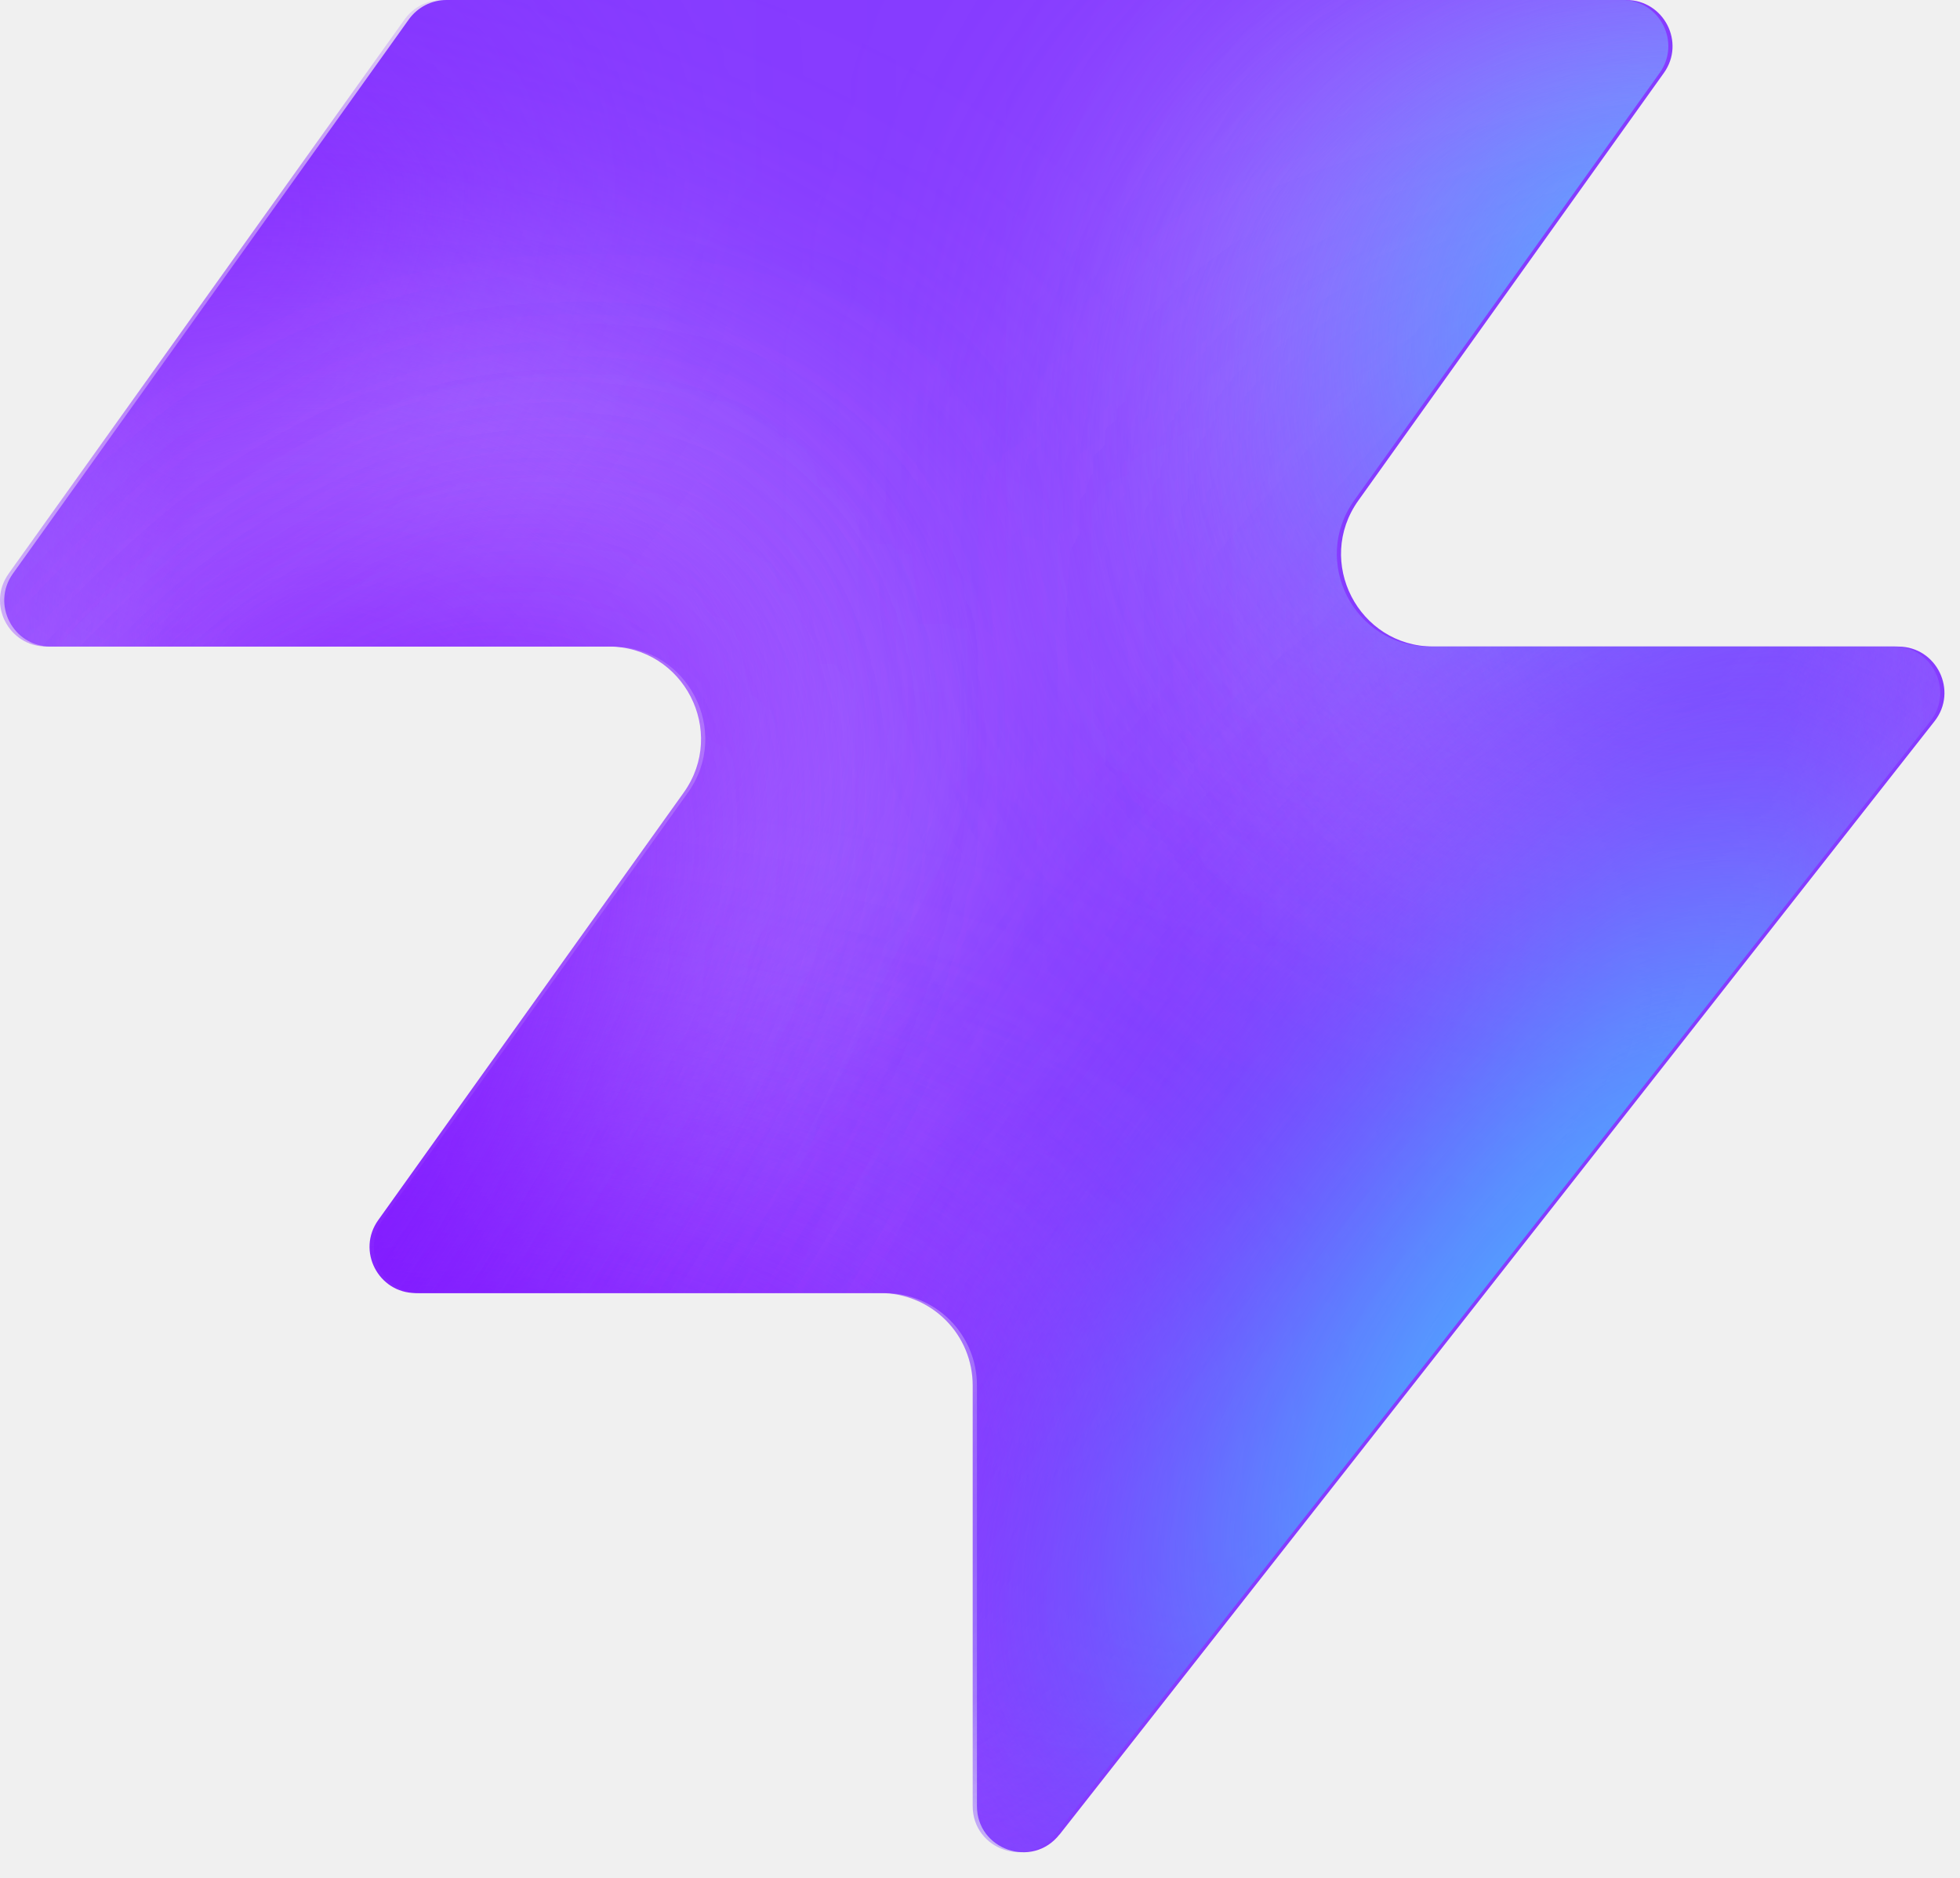
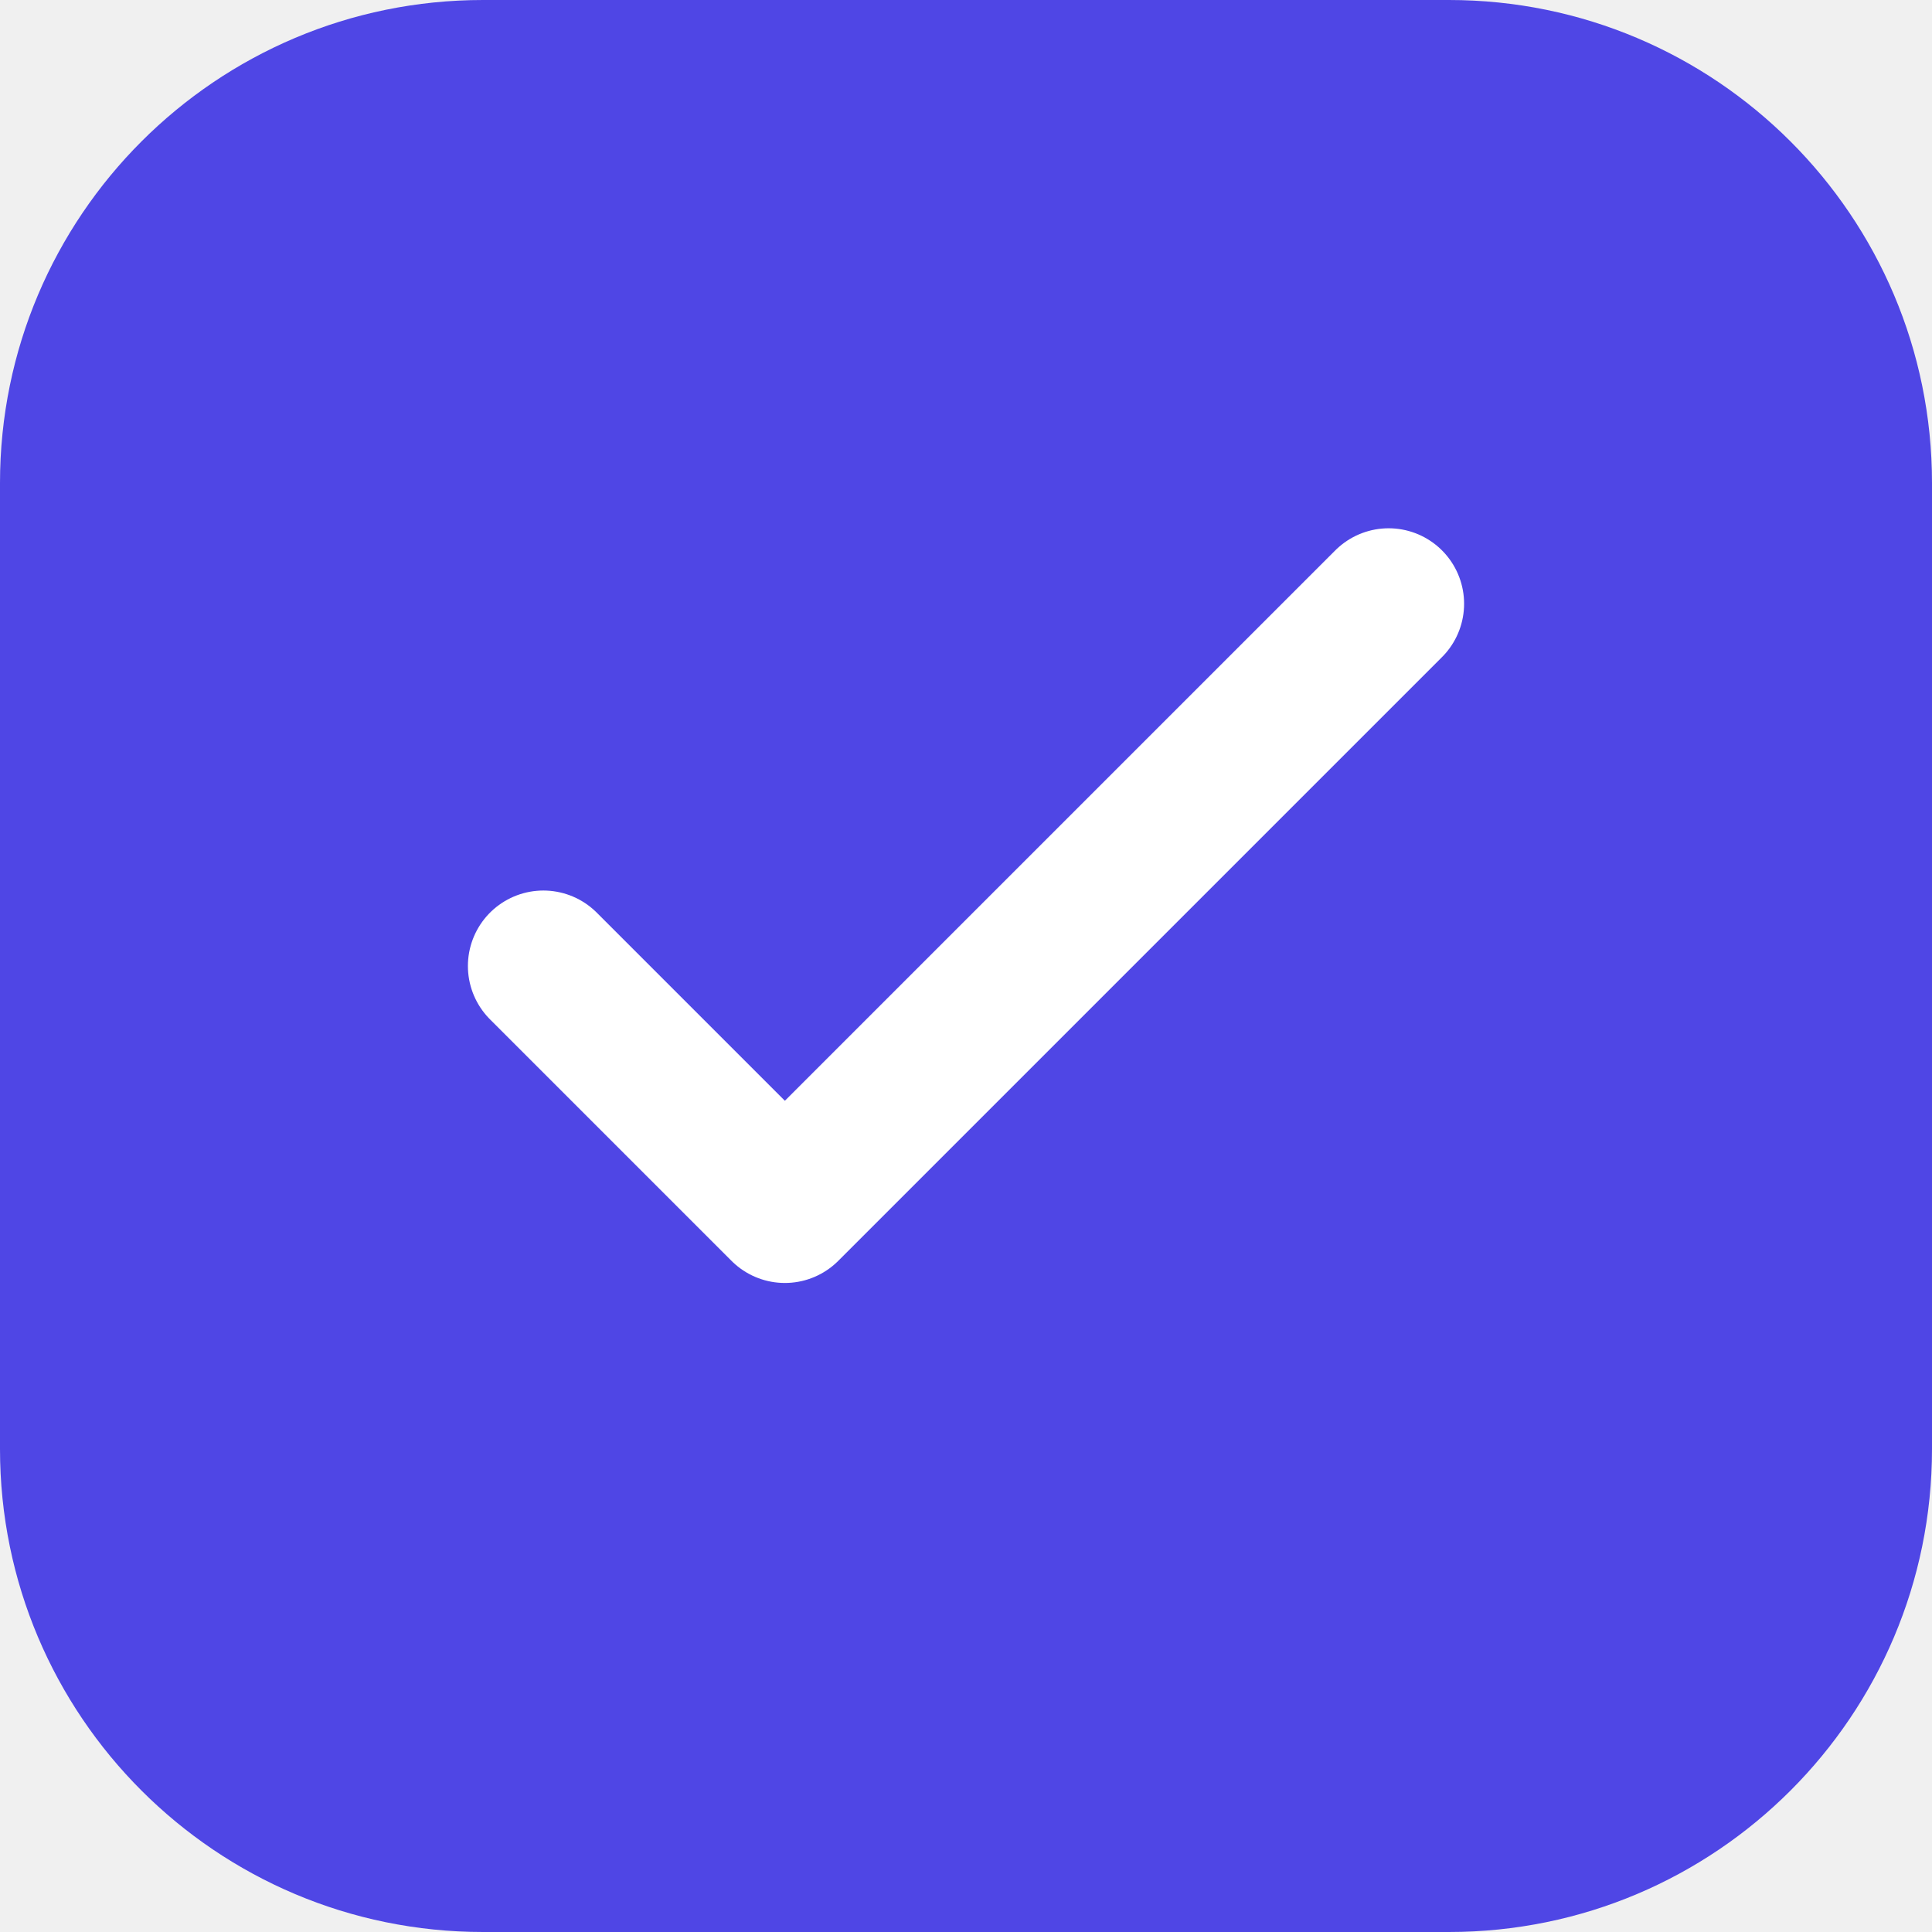
- <svg xmlns="http://www.w3.org/2000/svg" width="48" height="46" fill="none" viewBox="0 0 48 46">
-   <path fill="#863bff" d="M25.946 44.938c-.664.845-2.021.375-2.021-.698V33.937a2.26 2.26 0 0 0-2.262-2.262H10.287c-.92 0-1.456-1.04-.92-1.788l7.48-10.471c1.07-1.497 0-3.578-1.842-3.578H1.237c-.92 0-1.456-1.04-.92-1.788L10.013.474c.214-.297.556-.474.92-.474h28.894c.92 0 1.456 1.04.92 1.788l-7.48 10.471c-1.07 1.498 0 3.579 1.842 3.579h11.377c.943 0 1.473 1.088.89 1.83L25.947 44.94z" style="fill:#863bff;fill:color(display-p3 .525 .23 1);fill-opacity:1" />
-   <mask id="a" width="48" height="46" x="0" y="0" maskUnits="userSpaceOnUse" style="mask-type:alpha">
-     <path fill="#000" d="M25.842 44.938c-.664.844-2.021.375-2.021-.698V33.937a2.26 2.26 0 0 0-2.262-2.262H10.183c-.92 0-1.456-1.04-.92-1.788l7.48-10.471c1.07-1.498 0-3.579-1.842-3.579H1.133c-.92 0-1.456-1.04-.92-1.787L9.91.473c.214-.297.556-.474.92-.474h28.894c.92 0 1.456 1.04.92 1.788l-7.48 10.471c-1.07 1.498 0 3.578 1.842 3.578h11.377c.943 0 1.473 1.088.89 1.832L25.843 44.94z" style="fill:#000;fill-opacity:1" />
-   </mask>
-   <g mask="url(#a)">
-     <g filter="url(#b)">
-       <ellipse cx="5.508" cy="14.704" fill="#ede6ff" rx="5.508" ry="14.704" style="fill:#ede6ff;fill:color(display-p3 .927 .903 1);fill-opacity:1" transform="matrix(.00324 1 1 -.00324 -4.47 31.516)" />
-     </g>
-     <g filter="url(#c)">
-       <ellipse cx="10.399" cy="29.851" fill="#ede6ff" rx="10.399" ry="29.851" style="fill:#ede6ff;fill:color(display-p3 .927 .903 1);fill-opacity:1" transform="matrix(.00324 1 1 -.00324 -39.328 7.883)" />
-     </g>
-     <g filter="url(#d)">
-       <ellipse cx="5.508" cy="30.487" fill="#7e14ff" rx="5.508" ry="30.487" style="fill:#7e14ff;fill:color(display-p3 .492 .077 1);fill-opacity:1" transform="rotate(89.814 -25.913 -14.639)scale(1 -1)" />
-     </g>
-     <g filter="url(#e)">
-       <ellipse cx="5.508" cy="30.599" fill="#7e14ff" rx="5.508" ry="30.599" style="fill:#7e14ff;fill:color(display-p3 .492 .077 1);fill-opacity:1" transform="rotate(89.814 -32.644 -3.334)scale(1 -1)" />
-     </g>
-     <g filter="url(#f)">
-       <ellipse cx="5.508" cy="30.599" fill="#7e14ff" rx="5.508" ry="30.599" style="fill:#7e14ff;fill:color(display-p3 .492 .077 1);fill-opacity:1" transform="matrix(.00324 1 1 -.00324 -34.34 30.47)" />
-     </g>
-     <g filter="url(#g)">
-       <ellipse cx="14.072" cy="22.078" fill="#ede6ff" rx="14.072" ry="22.078" style="fill:#ede6ff;fill:color(display-p3 .927 .903 1);fill-opacity:1" transform="rotate(93.35 24.506 48.493)scale(-1 1)" />
-     </g>
-     <g filter="url(#h)">
-       <ellipse cx="3.47" cy="21.501" fill="#7e14ff" rx="3.47" ry="21.501" style="fill:#7e14ff;fill:color(display-p3 .492 .077 1);fill-opacity:1" transform="rotate(89.009 28.708 47.59)scale(-1 1)" />
-     </g>
-     <g filter="url(#i)">
-       <ellipse cx="3.47" cy="21.501" fill="#7e14ff" rx="3.47" ry="21.501" style="fill:#7e14ff;fill:color(display-p3 .492 .077 1);fill-opacity:1" transform="rotate(89.009 28.708 47.59)scale(-1 1)" />
-     </g>
-     <g filter="url(#j)">
-       <ellipse cx=".387" cy="8.972" fill="#7e14ff" rx="4.407" ry="29.108" style="fill:#7e14ff;fill:color(display-p3 .492 .077 1);fill-opacity:1" transform="rotate(39.51 .387 8.972)" />
-     </g>
-     <g filter="url(#k)">
-       <ellipse cx="47.523" cy="-6.092" fill="#7e14ff" rx="4.407" ry="29.108" style="fill:#7e14ff;fill:color(display-p3 .492 .077 1);fill-opacity:1" transform="rotate(37.892 47.523 -6.092)" />
-     </g>
-     <g filter="url(#l)">
-       <ellipse cx="41.412" cy="6.333" fill="#47bfff" rx="5.971" ry="9.665" style="fill:#47bfff;fill:color(display-p3 .28 .748 1);fill-opacity:1" transform="rotate(37.892 41.412 6.333)" />
-     </g>
-     <g filter="url(#m)">
-       <ellipse cx="-1.879" cy="38.332" fill="#7e14ff" rx="4.407" ry="29.108" style="fill:#7e14ff;fill:color(display-p3 .492 .077 1);fill-opacity:1" transform="rotate(37.892 -1.88 38.332)" />
-     </g>
-     <g filter="url(#n)">
-       <ellipse cx="-1.879" cy="38.332" fill="#7e14ff" rx="4.407" ry="29.108" style="fill:#7e14ff;fill:color(display-p3 .492 .077 1);fill-opacity:1" transform="rotate(37.892 -1.88 38.332)" />
-     </g>
-     <g filter="url(#o)">
-       <ellipse cx="35.651" cy="29.907" fill="#7e14ff" rx="4.407" ry="29.108" style="fill:#7e14ff;fill:color(display-p3 .492 .077 1);fill-opacity:1" transform="rotate(37.892 35.651 29.907)" />
-     </g>
-     <g filter="url(#p)">
-       <ellipse cx="38.418" cy="32.4" fill="#47bfff" rx="5.971" ry="15.297" style="fill:#47bfff;fill:color(display-p3 .28 .748 1);fill-opacity:1" transform="rotate(37.892 38.418 32.4)" />
-     </g>
-   </g>
-   <defs>
-     <filter id="b" width="60.045" height="41.654" x="-19.77" y="16.149" color-interpolation-filters="sRGB" filterUnits="userSpaceOnUse">
-       <feFlood flood-opacity="0" result="BackgroundImageFix" />
-       <feBlend in="SourceGraphic" in2="BackgroundImageFix" result="shape" />
-       <feGaussianBlur result="effect1_foregroundBlur_2002_17158" stdDeviation="7.659" />
-     </filter>
-     <filter id="c" width="90.34" height="51.437" x="-54.613" y="-7.533" color-interpolation-filters="sRGB" filterUnits="userSpaceOnUse">
-       <feFlood flood-opacity="0" result="BackgroundImageFix" />
-       <feBlend in="SourceGraphic" in2="BackgroundImageFix" result="shape" />
-       <feGaussianBlur result="effect1_foregroundBlur_2002_17158" stdDeviation="7.659" />
-     </filter>
-     <filter id="d" width="79.355" height="29.4" x="-49.64" y="2.03" color-interpolation-filters="sRGB" filterUnits="userSpaceOnUse">
-       <feFlood flood-opacity="0" result="BackgroundImageFix" />
-       <feBlend in="SourceGraphic" in2="BackgroundImageFix" result="shape" />
-       <feGaussianBlur result="effect1_foregroundBlur_2002_17158" stdDeviation="4.596" />
-     </filter>
-     <filter id="e" width="79.579" height="29.4" x="-45.045" y="20.029" color-interpolation-filters="sRGB" filterUnits="userSpaceOnUse">
-       <feFlood flood-opacity="0" result="BackgroundImageFix" />
-       <feBlend in="SourceGraphic" in2="BackgroundImageFix" result="shape" />
-       <feGaussianBlur result="effect1_foregroundBlur_2002_17158" stdDeviation="4.596" />
-     </filter>
-     <filter id="f" width="79.579" height="29.4" x="-43.513" y="21.178" color-interpolation-filters="sRGB" filterUnits="userSpaceOnUse">
-       <feFlood flood-opacity="0" result="BackgroundImageFix" />
-       <feBlend in="SourceGraphic" in2="BackgroundImageFix" result="shape" />
-       <feGaussianBlur result="effect1_foregroundBlur_2002_17158" stdDeviation="4.596" />
-     </filter>
-     <filter id="g" width="74.749" height="58.852" x="15.756" y="-17.901" color-interpolation-filters="sRGB" filterUnits="userSpaceOnUse">
-       <feFlood flood-opacity="0" result="BackgroundImageFix" />
-       <feBlend in="SourceGraphic" in2="BackgroundImageFix" result="shape" />
-       <feGaussianBlur result="effect1_foregroundBlur_2002_17158" stdDeviation="7.659" />
-     </filter>
-     <filter id="h" width="61.377" height="25.362" x="23.548" y="2.284" color-interpolation-filters="sRGB" filterUnits="userSpaceOnUse">
-       <feFlood flood-opacity="0" result="BackgroundImageFix" />
-       <feBlend in="SourceGraphic" in2="BackgroundImageFix" result="shape" />
-       <feGaussianBlur result="effect1_foregroundBlur_2002_17158" stdDeviation="4.596" />
-     </filter>
-     <filter id="i" width="61.377" height="25.362" x="23.548" y="2.284" color-interpolation-filters="sRGB" filterUnits="userSpaceOnUse">
-       <feFlood flood-opacity="0" result="BackgroundImageFix" />
-       <feBlend in="SourceGraphic" in2="BackgroundImageFix" result="shape" />
-       <feGaussianBlur result="effect1_foregroundBlur_2002_17158" stdDeviation="4.596" />
-     </filter>
-     <filter id="j" width="56.045" height="63.649" x="-27.636" y="-22.853" color-interpolation-filters="sRGB" filterUnits="userSpaceOnUse">
-       <feFlood flood-opacity="0" result="BackgroundImageFix" />
-       <feBlend in="SourceGraphic" in2="BackgroundImageFix" result="shape" />
-       <feGaussianBlur result="effect1_foregroundBlur_2002_17158" stdDeviation="4.596" />
-     </filter>
-     <filter id="k" width="54.814" height="64.646" x="20.116" y="-38.415" color-interpolation-filters="sRGB" filterUnits="userSpaceOnUse">
-       <feFlood flood-opacity="0" result="BackgroundImageFix" />
-       <feBlend in="SourceGraphic" in2="BackgroundImageFix" result="shape" />
-       <feGaussianBlur result="effect1_foregroundBlur_2002_17158" stdDeviation="4.596" />
-     </filter>
-     <filter id="l" width="33.541" height="35.313" x="24.641" y="-11.323" color-interpolation-filters="sRGB" filterUnits="userSpaceOnUse">
-       <feFlood flood-opacity="0" result="BackgroundImageFix" />
-       <feBlend in="SourceGraphic" in2="BackgroundImageFix" result="shape" />
-       <feGaussianBlur result="effect1_foregroundBlur_2002_17158" stdDeviation="4.596" />
-     </filter>
-     <filter id="m" width="54.814" height="64.646" x="-29.286" y="6.009" color-interpolation-filters="sRGB" filterUnits="userSpaceOnUse">
-       <feFlood flood-opacity="0" result="BackgroundImageFix" />
-       <feBlend in="SourceGraphic" in2="BackgroundImageFix" result="shape" />
-       <feGaussianBlur result="effect1_foregroundBlur_2002_17158" stdDeviation="4.596" />
-     </filter>
-     <filter id="n" width="54.814" height="64.646" x="-29.286" y="6.009" color-interpolation-filters="sRGB" filterUnits="userSpaceOnUse">
-       <feFlood flood-opacity="0" result="BackgroundImageFix" />
-       <feBlend in="SourceGraphic" in2="BackgroundImageFix" result="shape" />
-       <feGaussianBlur result="effect1_foregroundBlur_2002_17158" stdDeviation="4.596" />
-     </filter>
-     <filter id="o" width="54.814" height="64.646" x="8.244" y="-2.416" color-interpolation-filters="sRGB" filterUnits="userSpaceOnUse">
-       <feFlood flood-opacity="0" result="BackgroundImageFix" />
-       <feBlend in="SourceGraphic" in2="BackgroundImageFix" result="shape" />
-       <feGaussianBlur result="effect1_foregroundBlur_2002_17158" stdDeviation="4.596" />
-     </filter>
-     <filter id="p" width="39.409" height="43.623" x="18.713" y="10.588" color-interpolation-filters="sRGB" filterUnits="userSpaceOnUse">
-       <feFlood flood-opacity="0" result="BackgroundImageFix" />
-       <feBlend in="SourceGraphic" in2="BackgroundImageFix" result="shape" />
-       <feGaussianBlur result="effect1_foregroundBlur_2002_17158" stdDeviation="4.596" />
-     </filter>
-   </defs>
+ <svg xmlns="http://www.w3.org/2000/svg" viewBox="0 0 32 32" fill="none">
+   <rect width="32" height="32" rx="8" fill="#4f46e5" />
+   <path d="M9 16l4 4 10-10" stroke="white" stroke-width="2.5" stroke-linecap="round" stroke-linejoin="round" />
</svg>
